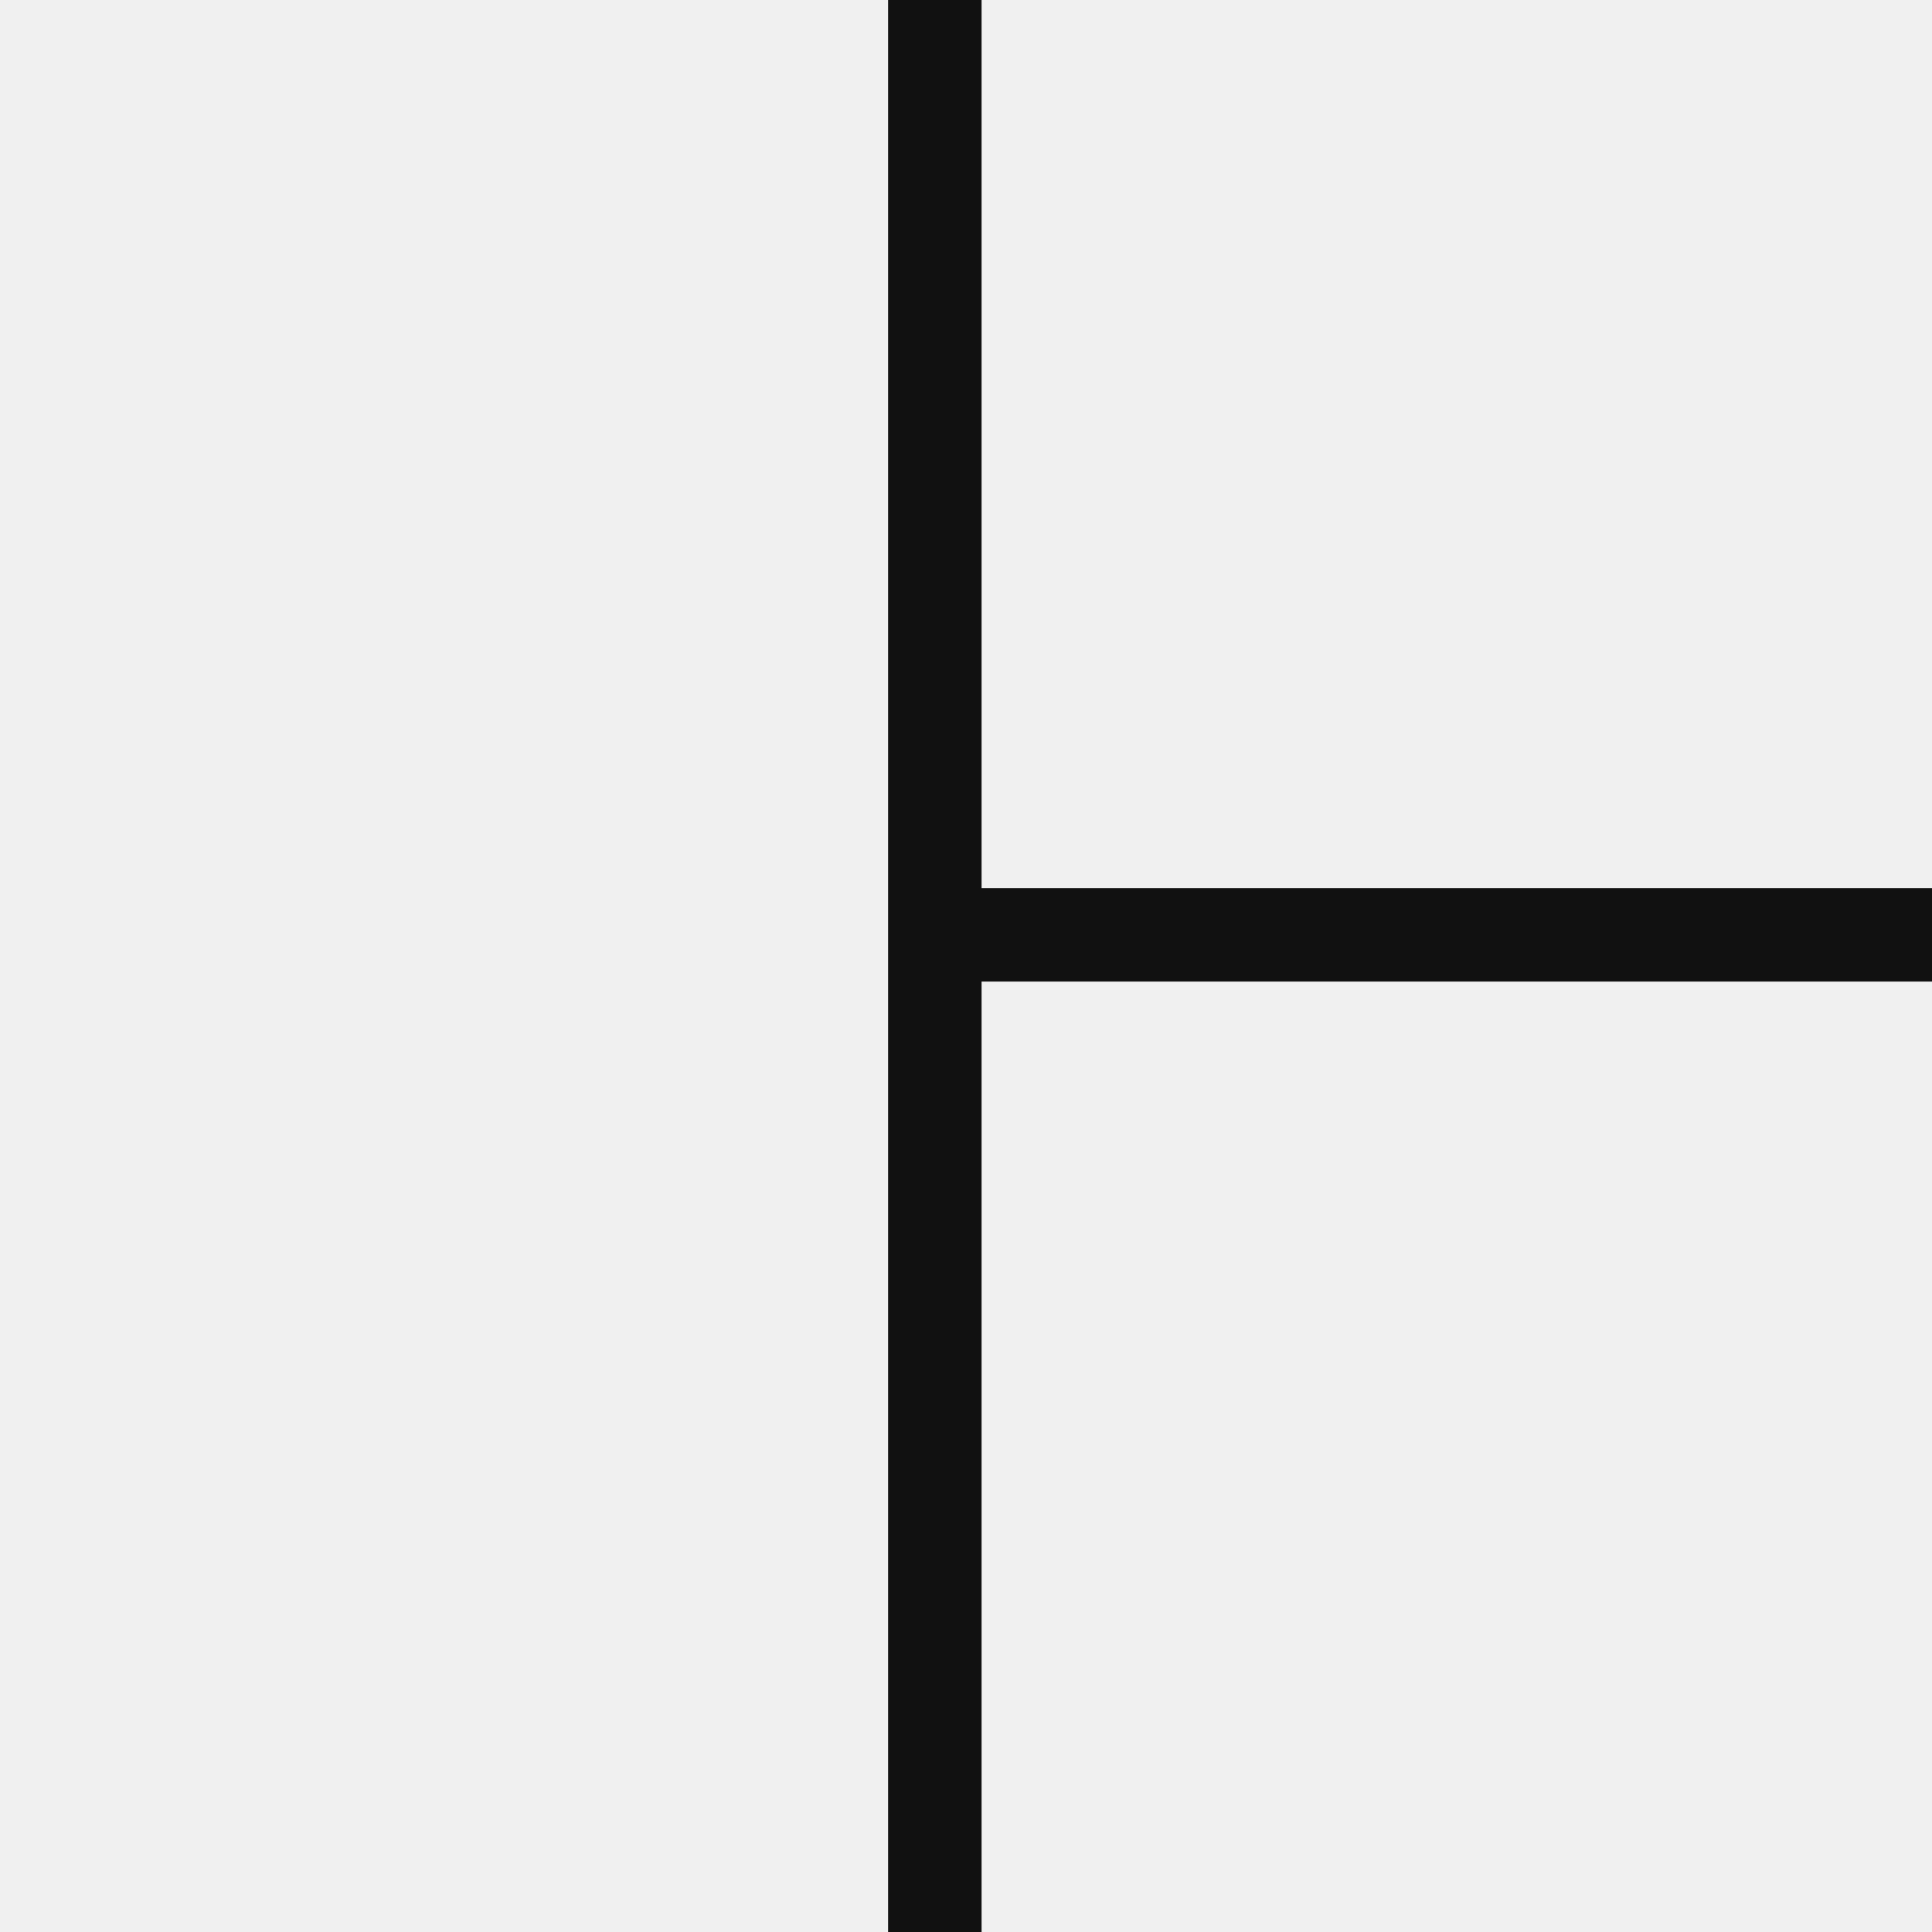
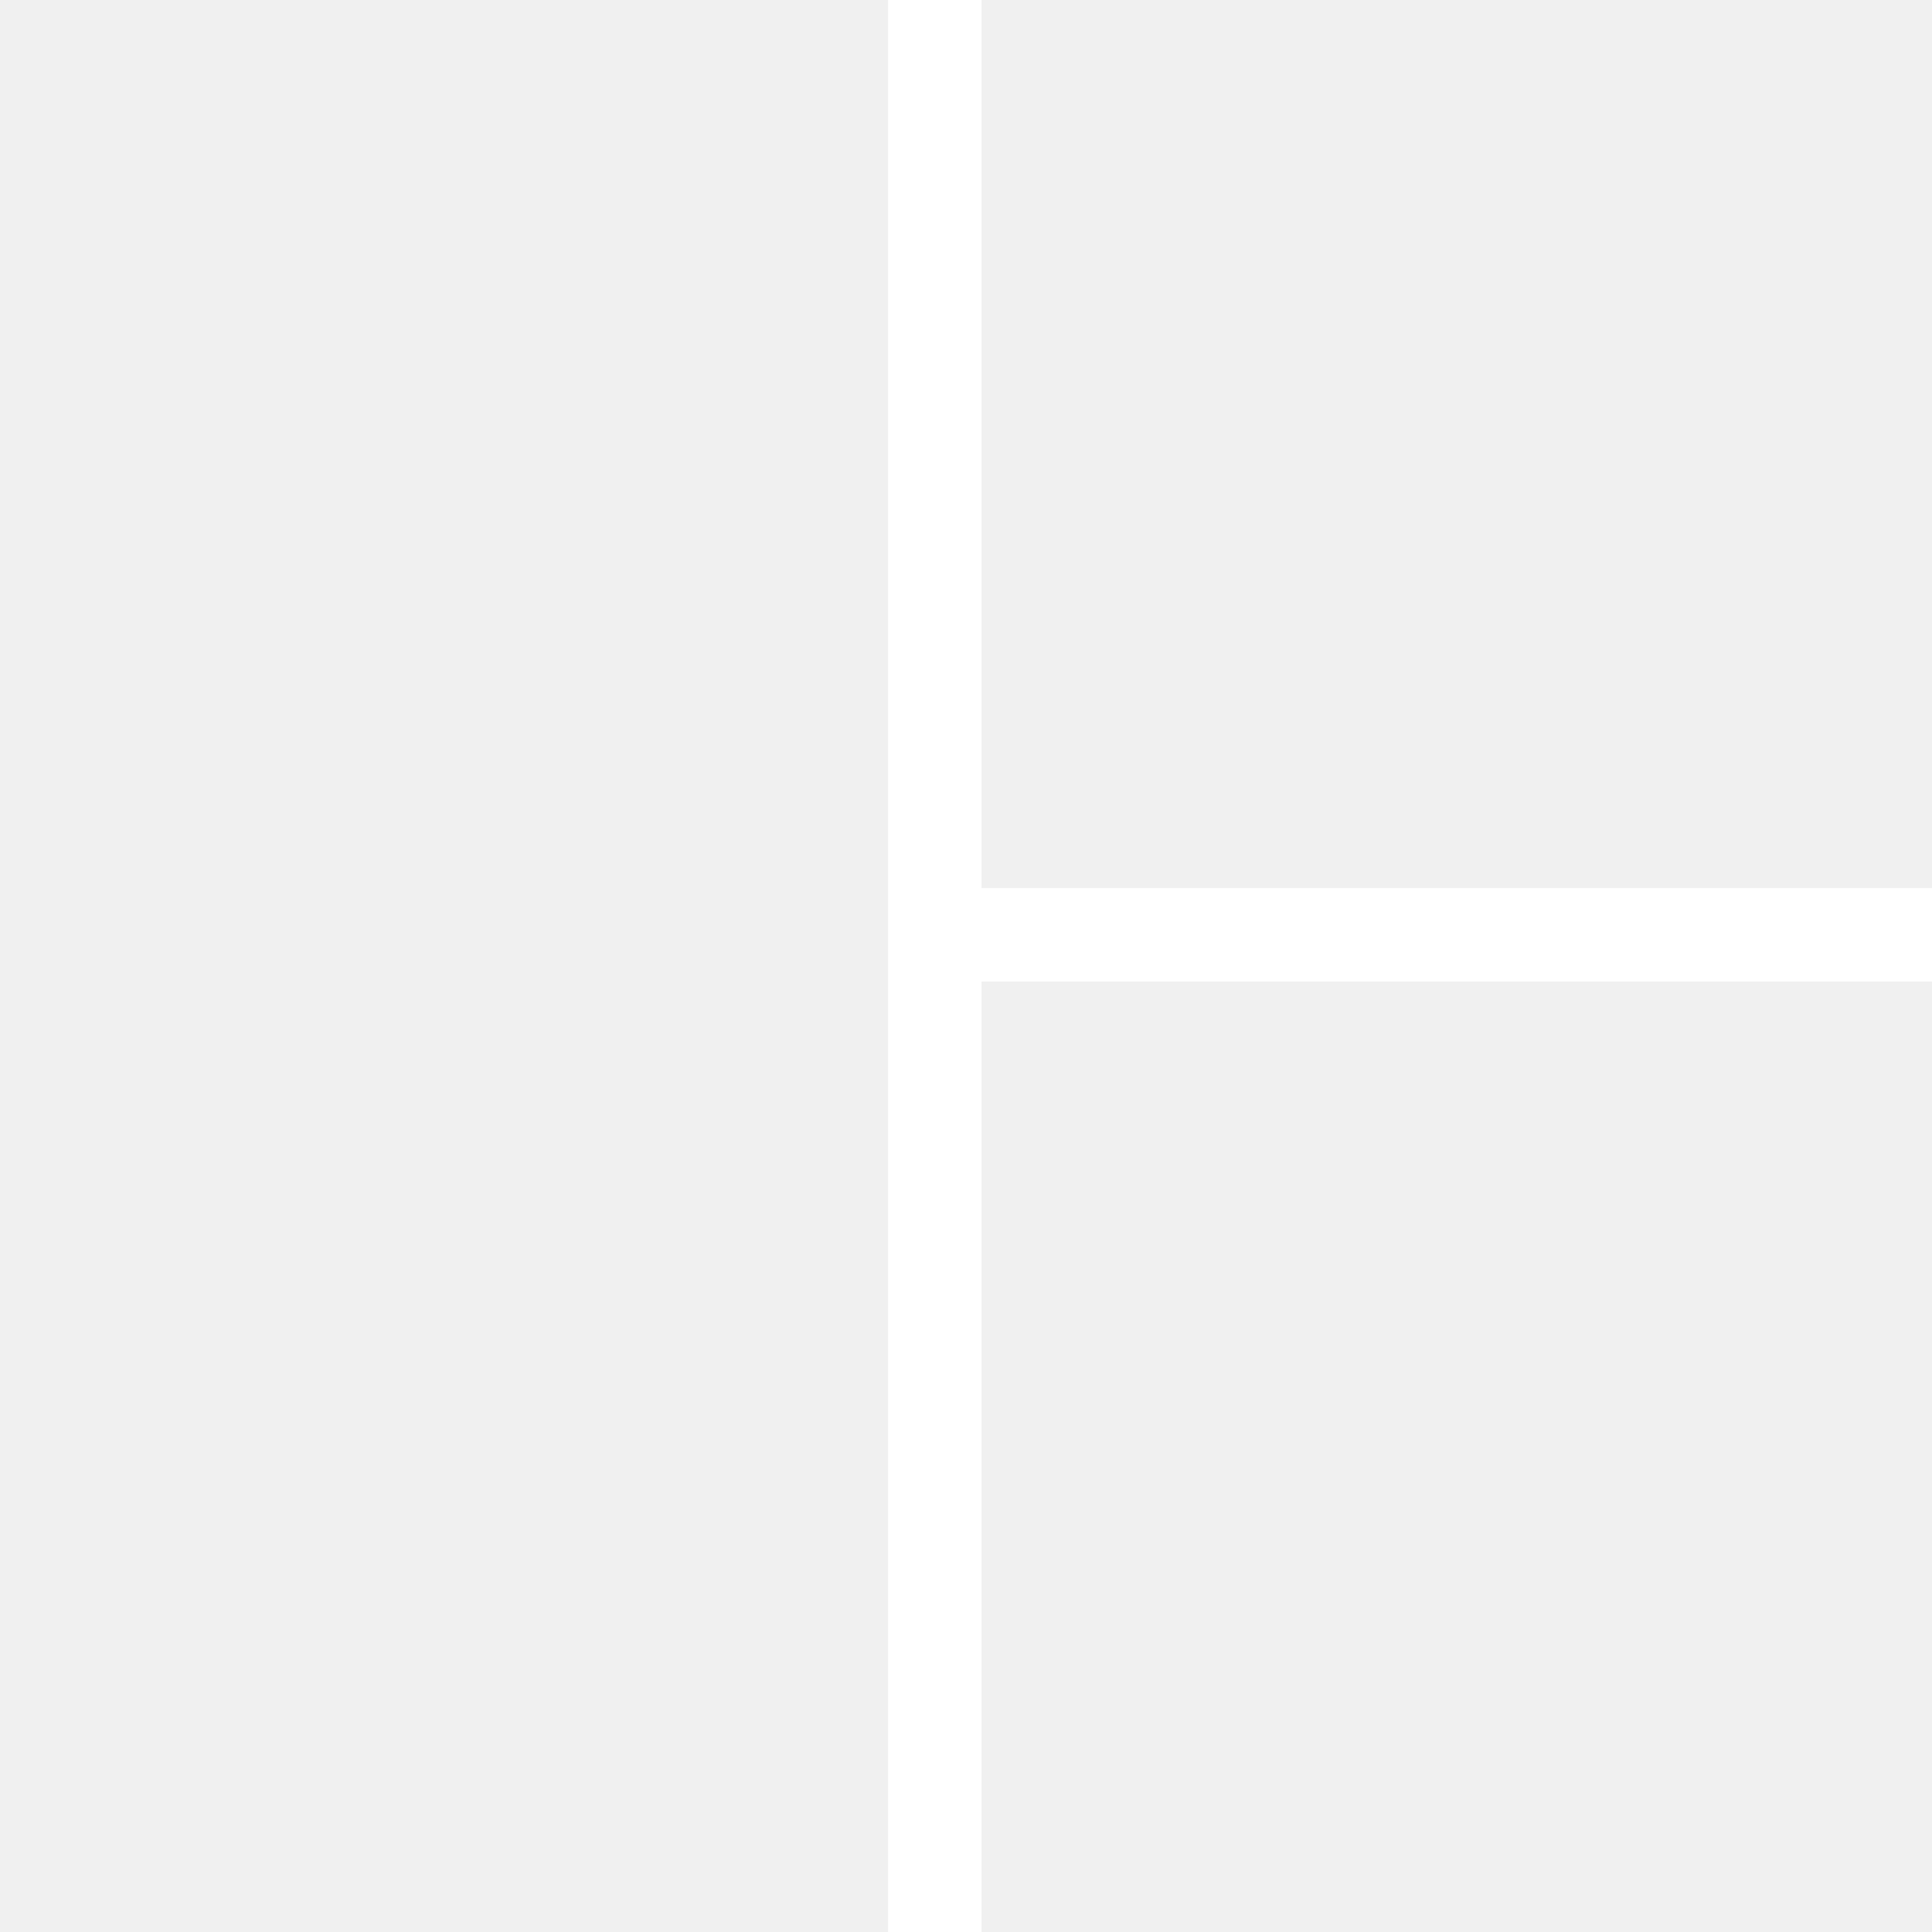
<svg xmlns="http://www.w3.org/2000/svg" width="31" height="31">
  <g>
-     <line stroke="#111" stroke-linecap="undefined" stroke-linejoin="undefined" id="svg_1" y2="15" x2="31" y1="15" x1="15" stroke-width="1.5" fill="none" />
-     <line stroke="#111" stroke-linecap="undefined" stroke-linejoin="undefined" id="svg_2" y2="31" x2="15" y1="0" x1="15" fill-opacity="null" stroke-opacity="null" stroke-width="1.5" fill="none" />
+     <line stroke="#FFF" stroke-linecap="undefined" stroke-linejoin="undefined" id="svg_1" y2="15" x2="31" y1="15" x1="15" stroke-width="1.5" fill="none" />
+     <line stroke="#FFF" stroke-linecap="undefined" stroke-linejoin="undefined" id="svg_2" y2="31" x2="15" y1="0" x1="15" fill-opacity="null" stroke-opacity="null" stroke-width="1.5" fill="none" />
  </g>
</svg>
